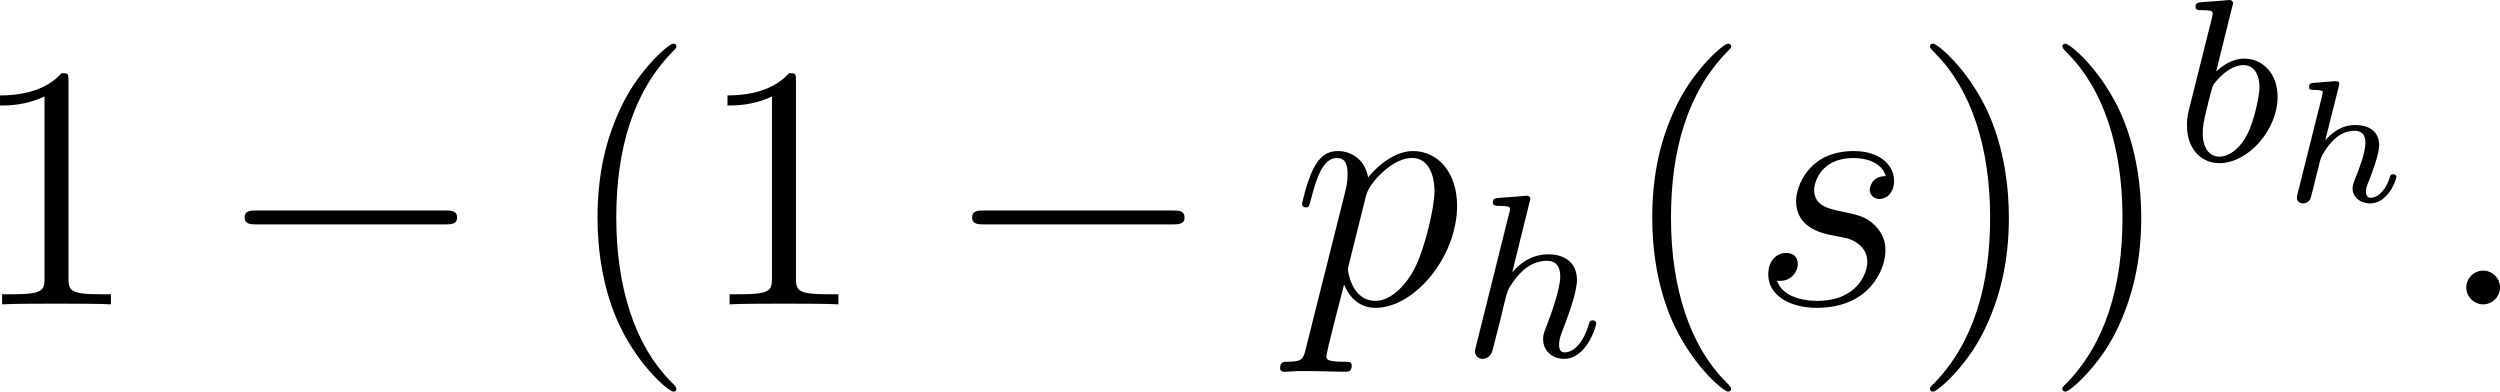
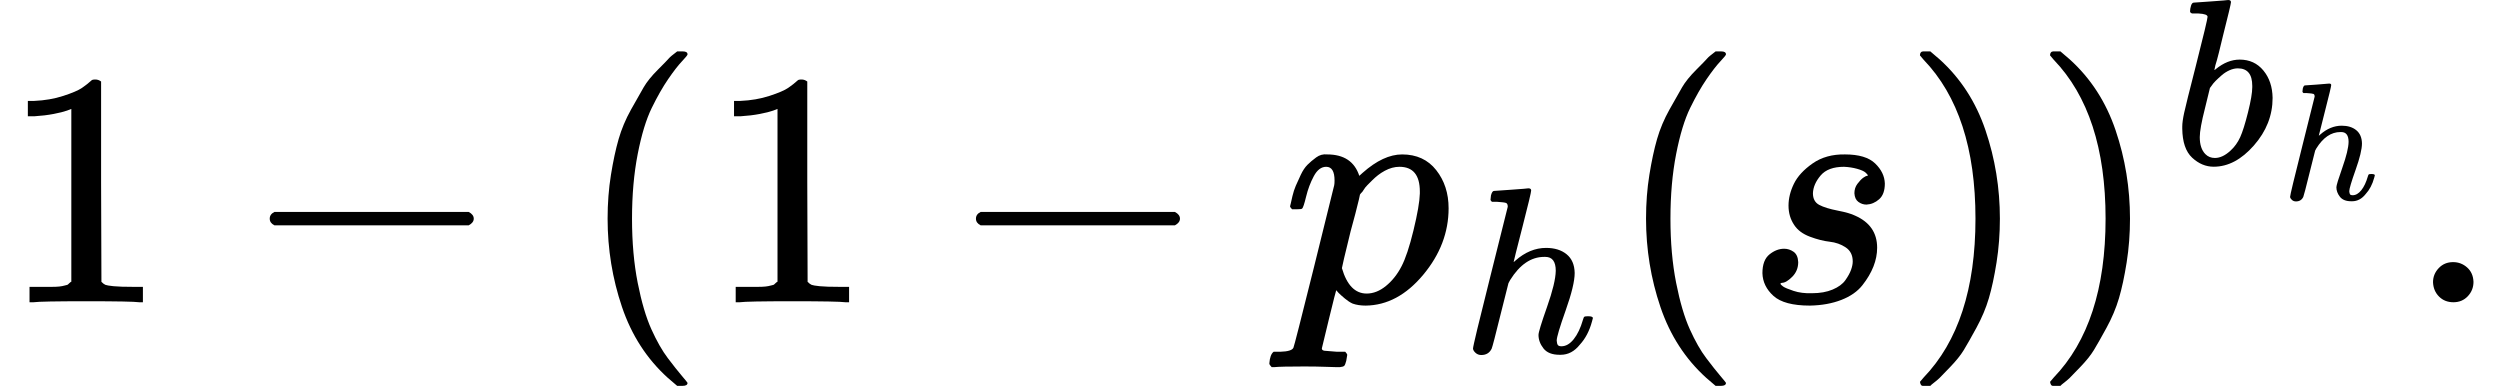
- <svg xmlns="http://www.w3.org/2000/svg" xmlns:xlink="http://www.w3.org/1999/xlink" version="1.1" width="97.151pt" height="15.219pt" viewBox="-.806 -.295 97.151 15.219">
-   <defs>
-     <path id="g1-104" d="M1.991-3.969C1.997-3.993 2.008-4.029 2.008-4.059C2.008-4.154 1.889-4.148 1.817-4.142L1.148-4.089C1.046-4.083 .968-4.077 .968-3.939C.968-3.844 1.046-3.844 1.136-3.844C1.315-3.844 1.357-3.832 1.435-3.802C1.435-3.73 1.435-3.718 1.411-3.622L.574-.281C.55-.185 .55-.155 .55-.143C.55 .006 .669 .06 .759 .06C.819 .06 .927 .036 1.004-.078C1.022-.12 1.076-.317 1.106-.442C1.136-.556 1.201-.831 1.237-.98C1.279-1.136 1.309-1.243 1.339-1.381C1.363-1.47 1.393-1.578 1.56-1.823C1.757-2.11 2.068-2.439 2.529-2.439C2.905-2.439 2.905-2.128 2.905-2.02C2.905-1.668 2.654-1.034 2.54-.759C2.505-.658 2.463-.562 2.463-.46C2.463-.155 2.738 .06 3.067 .06C3.67 .06 3.969-.729 3.969-.861C3.969-.873 3.963-.944 3.856-.944C3.772-.944 3.766-.915 3.73-.801C3.634-.49 3.389-.137 3.084-.137C2.971-.137 2.923-.227 2.923-.353C2.923-.472 2.965-.574 3.019-.699C3.108-.933 3.377-1.608 3.377-1.943C3.377-2.415 3.037-2.636 2.552-2.636C2.08-2.636 1.763-2.379 1.524-2.11L1.991-3.969Z" />
-     <path id="g3-58" d="M2.2-.574C2.2-.921 1.913-1.16 1.626-1.16C1.279-1.16 1.04-.873 1.04-.586C1.04-.239 1.327 0 1.614 0C1.961 0 2.2-.287 2.2-.574Z" />
-     <path id="g3-112" d="M.514 1.518C.43 1.877 .383 1.973-.108 1.973C-.251 1.973-.371 1.973-.371 2.2C-.371 2.224-.359 2.319-.227 2.319C-.072 2.319 .096 2.295 .251 2.295H.765C1.016 2.295 1.626 2.319 1.877 2.319C1.949 2.319 2.092 2.319 2.092 2.104C2.092 1.973 2.008 1.973 1.805 1.973C1.255 1.973 1.219 1.889 1.219 1.793C1.219 1.65 1.757-.406 1.829-.681C1.961-.347 2.283 .12 2.905 .12C4.256 .12 5.715-1.638 5.715-3.395C5.715-4.495 5.093-5.272 4.196-5.272C3.431-5.272 2.786-4.531 2.654-4.364C2.558-4.961 2.092-5.272 1.614-5.272C1.267-5.272 .992-5.105 .765-4.651C.55-4.22 .383-3.491 .383-3.443S.43-3.335 .514-3.335C.61-3.335 .622-3.347 .693-3.622C.873-4.328 1.1-5.033 1.578-5.033C1.853-5.033 1.949-4.842 1.949-4.483C1.949-4.196 1.913-4.077 1.865-3.862L.514 1.518ZM2.582-3.73C2.666-4.065 3.001-4.411 3.192-4.579C3.324-4.698 3.718-5.033 4.172-5.033C4.698-5.033 4.937-4.507 4.937-3.885C4.937-3.312 4.603-1.961 4.304-1.339C4.005-.693 3.455-.12 2.905-.12C2.092-.12 1.961-1.148 1.961-1.196C1.961-1.231 1.985-1.327 1.997-1.387L2.582-3.73Z" />
-     <path id="g3-115" d="M2.726-2.391C2.929-2.355 3.252-2.283 3.324-2.271C3.479-2.224 4.017-2.032 4.017-1.459C4.017-1.088 3.682-.12 2.295-.12C2.044-.12 1.148-.155 .909-.813C1.387-.753 1.626-1.124 1.626-1.387C1.626-1.638 1.459-1.769 1.219-1.769C.956-1.769 .61-1.566 .61-1.028C.61-.323 1.327 .12 2.283 .12C4.101 .12 4.639-1.219 4.639-1.841C4.639-2.02 4.639-2.355 4.256-2.738C3.957-3.025 3.67-3.084 3.025-3.216C2.702-3.288 2.188-3.395 2.188-3.933C2.188-4.172 2.403-5.033 3.539-5.033C4.041-5.033 4.531-4.842 4.651-4.411C4.125-4.411 4.101-3.957 4.101-3.945C4.101-3.694 4.328-3.622 4.435-3.622C4.603-3.622 4.937-3.754 4.937-4.256S4.483-5.272 3.551-5.272C1.985-5.272 1.566-4.041 1.566-3.551C1.566-2.642 2.451-2.451 2.726-2.391Z" />
-     <path id="g4-40" d="M3.885 2.905C3.885 2.869 3.885 2.845 3.682 2.642C2.487 1.435 1.817-.538 1.817-2.977C1.817-5.296 2.379-7.293 3.766-8.703C3.885-8.811 3.885-8.835 3.885-8.871C3.885-8.942 3.826-8.966 3.778-8.966C3.622-8.966 2.642-8.106 2.056-6.934C1.447-5.727 1.172-4.447 1.172-2.977C1.172-1.913 1.339-.49 1.961 .789C2.666 2.224 3.646 3.001 3.778 3.001C3.826 3.001 3.885 2.977 3.885 2.905Z" />
-     <path id="g4-41" d="M3.371-2.977C3.371-3.885 3.252-5.368 2.582-6.755C1.877-8.189 .897-8.966 .765-8.966C.717-8.966 .658-8.942 .658-8.871C.658-8.835 .658-8.811 .861-8.608C2.056-7.4 2.726-5.428 2.726-2.989C2.726-.669 2.164 1.327 .777 2.738C.658 2.845 .658 2.869 .658 2.905C.658 2.977 .717 3.001 .765 3.001C.921 3.001 1.901 2.14 2.487 .968C3.096-.251 3.371-1.542 3.371-2.977Z" />
-     <path id="g4-49" d="M3.443-7.663C3.443-7.938 3.443-7.95 3.204-7.95C2.917-7.627 2.319-7.185 1.088-7.185V-6.838C1.363-6.838 1.961-6.838 2.618-7.149V-.921C2.618-.49 2.582-.347 1.53-.347H1.16V0C1.482-.024 2.642-.024 3.037-.024S4.579-.024 4.902 0V-.347H4.531C3.479-.347 3.443-.49 3.443-.921V-7.663Z" />
-     <path id="g2-98" d="M1.945-5.292C1.953-5.308 1.977-5.412 1.977-5.42C1.977-5.46 1.945-5.531 1.849-5.531C1.817-5.531 1.57-5.507 1.387-5.491L.94-5.46C.765-5.444 .685-5.436 .685-5.292C.685-5.181 .797-5.181 .893-5.181C1.275-5.181 1.275-5.133 1.275-5.061C1.275-5.013 1.196-4.694 1.148-4.511L.454-1.737C.391-1.467 .391-1.347 .391-1.211C.391-.391 .893 .08 1.506 .08C2.487 .08 3.507-1.052 3.507-2.208C3.507-2.997 2.997-3.515 2.359-3.515C1.913-3.515 1.57-3.228 1.395-3.076L1.945-5.292ZM1.506-.143C1.219-.143 .933-.367 .933-.948C.933-1.164 .964-1.363 1.06-1.745C1.116-1.977 1.172-2.2 1.235-2.431C1.275-2.574 1.275-2.59 1.371-2.71C1.642-3.045 2-3.292 2.335-3.292C2.734-3.292 2.885-2.901 2.885-2.542C2.885-2.248 2.71-1.395 2.471-.925C2.264-.494 1.881-.143 1.506-.143Z" />
-     <path id="g2-104" d="M2.327-5.292C2.335-5.308 2.359-5.412 2.359-5.42C2.359-5.46 2.327-5.531 2.232-5.531C2.2-5.531 1.953-5.507 1.769-5.491L1.323-5.46C1.148-5.444 1.068-5.436 1.068-5.292C1.068-5.181 1.18-5.181 1.275-5.181C1.658-5.181 1.658-5.133 1.658-5.061C1.658-5.037 1.658-5.021 1.618-4.878L.486-.343C.454-.223 .454-.175 .454-.167C.454-.032 .566 .08 .717 .08C.845 .08 .956 0 1.02-.104C1.044-.151 1.108-.406 1.148-.566L1.331-1.275C1.355-1.395 1.435-1.698 1.459-1.817C1.578-2.279 1.578-2.295 1.753-2.55C2.024-2.941 2.399-3.292 2.933-3.292C3.22-3.292 3.387-3.124 3.387-2.75C3.387-2.311 3.053-1.403 2.901-1.012C2.798-.749 2.798-.701 2.798-.598C2.798-.143 3.172 .08 3.515 .08C4.296 .08 4.623-1.036 4.623-1.14C4.623-1.219 4.559-1.243 4.503-1.243C4.407-1.243 4.392-1.188 4.368-1.108C4.176-.454 3.842-.143 3.539-.143C3.411-.143 3.347-.223 3.347-.406S3.411-.765 3.491-.964C3.61-1.267 3.961-2.184 3.961-2.63C3.961-3.228 3.547-3.515 2.973-3.515C2.527-3.515 2.104-3.324 1.737-2.901L2.327-5.292Z" />
-     <path id="g0-0" d="M7.878-2.75C8.082-2.75 8.297-2.75 8.297-2.989S8.082-3.228 7.878-3.228H1.411C1.207-3.228 .992-3.228 .992-2.989S1.207-2.75 1.411-2.75H7.878Z" />
-   </defs>
-   <g id="page1" transform="matrix(1.13 0 0 1.13 -215.6826 -79.09243)">
-     <use x="189.069" y="80.199" xlink:href="#g4-49" />
-     <use x="197.578" y="80.199" xlink:href="#g0-0" />
-     <use x="209.533" y="80.199" xlink:href="#g4-40" />
-     <use x="214.086" y="80.199" xlink:href="#g4-49" />
-     <use x="222.595" y="80.199" xlink:href="#g0-0" />
-     <use x="234.55" y="80.199" xlink:href="#g3-112" />
-     <use x="240.426" y="81.993" xlink:href="#g2-104" />
-     <use x="245.804" y="80.199" xlink:href="#g4-40" />
-     <use x="250.356" y="80.199" xlink:href="#g3-115" />
-     <use x="255.87" y="80.199" xlink:href="#g4-41" />
-     <use x="260.422" y="80.199" xlink:href="#g4-41" />
-     <use x="264.975" y="75.263" xlink:href="#g2-98" />
-     <use x="268.597" y="76.669" xlink:href="#g1-104" />
-     <use x="273.931" y="80.199" xlink:href="#g3-58" />
+ <svg xmlns="http://www.w3.org/2000/svg" style="vertical-align: -0.566ex;" width="16.91ex" height="2.61ex" role="img" focusable="false" viewBox="0 -903.7 7474.2 1153.7">
+   <g stroke="currentColor" fill="currentColor" stroke-width="0" transform="scale(1,-1)">
+     <g data-mml-node="math">
+       <g data-mml-node="mn">
+         <path data-c="31" d="M213 578L200 573Q186 568 160 563T102 556H83V602H102Q149 604 189 617T245 641T273 663Q275 666 285 666Q294 666 302 660V361L303 61Q310 54 315 52T339 48T401 46H427V0H416Q395 3 257 3Q121 3 100 0H88V46H114Q136 46 152 46T177 47T193 50T201 52T207 57T213 61V578Z" />
+       </g>
+       <g data-mml-node="mo" transform="translate(722.2,0)">
+         <path data-c="2212" d="M84 237T84 250T98 270H679Q694 262 694 250T679 230H98Q84 237 84 250Z" />
+       </g>
+       <g data-mml-node="mo" transform="translate(1722.4,0)">
+         <path data-c="28" d="M94 250Q94 319 104 381T127 488T164 576T202 643T244 695T277 729T302 750H315H319Q333 750 333 741Q333 738 316 720T275 667T226 581T184 443T167 250T184 58T225 -81T274 -167T316 -220T333 -241Q333 -250 318 -250H315H302L274 -226Q180 -141 137 -14T94 250Z" />
+       </g>
+       <g data-mml-node="mn" transform="translate(2111.4,0)">
+         <path data-c="31" d="M213 578L200 573Q186 568 160 563T102 556H83V602H102Q149 604 189 617T245 641T273 663Q275 666 285 666Q294 666 302 660V361L303 61Q310 54 315 52T339 48T401 46H427V0H416Q395 3 257 3Q121 3 100 0H88V46H114Q136 46 152 46T177 47T193 50T201 52T207 57T213 61V578Z" />
+       </g>
+       <g data-mml-node="mo" transform="translate(2833.7,0)">
+         <path data-c="2212" d="M84 237T84 250T98 270H679Q694 262 694 250T679 230H98Q84 237 84 250Z" />
+       </g>
+       <g data-mml-node="msub" transform="translate(3833.9,0)">
+         <g data-mml-node="mi">
+           <path data-c="1D45D" d="M23 287Q24 290 25 295T30 317T40 348T55 381T75 411T101 433T134 442Q209 442 230 378L240 387Q302 442 358 442Q423 442 460 395T497 281Q497 173 421 82T249 -10Q227 -10 210 -4Q199 1 187 11T168 28L161 36Q160 35 139 -51T118 -138Q118 -144 126 -145T163 -148H188Q194 -155 194 -157T191 -175Q188 -187 185 -190T172 -194Q170 -194 161 -194T127 -193T65 -192Q-5 -192 -24 -194H-32Q-39 -187 -39 -183Q-37 -156 -26 -148H-6Q28 -147 33 -136Q36 -130 94 103T155 350Q156 355 156 364Q156 405 131 405Q109 405 94 377T71 316T59 280Q57 278 43 278H29Q23 284 23 287ZM178 102Q200 26 252 26Q282 26 310 49T356 107Q374 141 392 215T411 325V331Q411 405 350 405Q339 405 328 402T306 393T286 380T269 365T254 350T243 336T235 326L232 322Q232 321 229 308T218 264T204 212Q178 106 178 102Z" />
+         </g>
+         <g data-mml-node="mi" transform="translate(536,-150) scale(0.707)">
+           <path data-c="210E" d="M137 683Q138 683 209 688T282 694Q294 694 294 685Q294 674 258 534Q220 386 220 383Q220 381 227 388Q288 442 357 442Q411 442 444 415T478 336Q478 285 440 178T402 50Q403 36 407 31T422 26Q450 26 474 56T513 138Q516 149 519 151T535 153Q555 153 555 145Q555 144 551 130Q535 71 500 33Q466 -10 419 -10H414Q367 -10 346 17T325 74Q325 90 361 192T398 345Q398 404 354 404H349Q266 404 205 306L198 293L164 158Q132 28 127 16Q114 -11 83 -11Q69 -11 59 -2T48 16Q48 30 121 320L195 616Q195 629 188 632T149 637H128Q122 643 122 645T124 664Q129 683 137 683Z" />
+         </g>
+       </g>
+       <g data-mml-node="mo" transform="translate(4827.2,0)">
+         <path data-c="28" d="M94 250Q94 319 104 381T127 488T164 576T202 643T244 695T277 729T302 750H315H319Q333 750 333 741Q333 738 316 720T275 667T226 581T184 443T167 250T184 58T225 -81T274 -167T316 -220T333 -241Q333 -250 318 -250H315H302L274 -226Q180 -141 137 -14T94 250Z" />
+       </g>
+       <g data-mml-node="mi" transform="translate(5216.2,0)">
+         <path data-c="1D460" d="M131 289Q131 321 147 354T203 415T300 442Q362 442 390 415T419 355Q419 323 402 308T364 292Q351 292 340 300T328 326Q328 342 337 354T354 372T367 378Q368 378 368 379Q368 382 361 388T336 399T297 405Q249 405 227 379T204 326Q204 301 223 291T278 274T330 259Q396 230 396 163Q396 135 385 107T352 51T289 7T195 -10Q118 -10 86 19T53 87Q53 126 74 143T118 160Q133 160 146 151T160 120Q160 94 142 76T111 58Q109 57 108 57T107 55Q108 52 115 47T146 34T201 27Q237 27 263 38T301 66T318 97T323 122Q323 150 302 164T254 181T195 196T148 231Q131 256 131 289Z" />
+       </g>
+       <g data-mml-node="mo" transform="translate(5685.2,0)">
+         <path data-c="29" d="M60 749L64 750Q69 750 74 750H86L114 726Q208 641 251 514T294 250Q294 182 284 119T261 12T224 -76T186 -143T145 -194T113 -227T90 -246Q87 -249 86 -250H74Q66 -250 63 -250T58 -247T55 -238Q56 -237 66 -225Q221 -64 221 250T66 725Q56 737 55 738Q55 746 60 749Z" />
+       </g>
+       <g data-mml-node="msup" transform="translate(6074.2,0)">
+         <g data-mml-node="mo">
+           <path data-c="29" d="M60 749L64 750Q69 750 74 750H86L114 726Q208 641 251 514T294 250Q294 182 284 119T261 12T224 -76T186 -143T145 -194T113 -227T90 -246Q87 -249 86 -250H74Q66 -250 63 -250T58 -247T55 -238Q56 -237 66 -225Q221 -64 221 250T66 725Q56 737 55 738Q55 746 60 749Z" />
+         </g>
+         <g data-mml-node="TeXAtom" transform="translate(422,413) scale(0.707)" data-mjx-texclass="ORD">
+           <g data-mml-node="msub">
+             <g data-mml-node="mi">
+               <path data-c="1D44F" d="M73 647Q73 657 77 670T89 683Q90 683 161 688T234 694Q246 694 246 685T212 542Q204 508 195 472T180 418L176 399Q176 396 182 402Q231 442 283 442Q345 442 383 396T422 280Q422 169 343 79T173 -11Q123 -11 82 27T40 150V159Q40 180 48 217T97 414Q147 611 147 623T109 637Q104 637 101 637H96Q86 637 83 637T76 640T73 647ZM336 325V331Q336 405 275 405Q258 405 240 397T207 376T181 352T163 330L157 322L136 236Q114 150 114 114Q114 66 138 42Q154 26 178 26Q211 26 245 58Q270 81 285 114T318 219Q336 291 336 325Z" />
+             </g>
+             <g data-mml-node="mi" transform="translate(462,-150) scale(0.707)">
+               <path data-c="210E" d="M137 683Q138 683 209 688T282 694Q294 694 294 685Q294 674 258 534Q220 386 220 383Q220 381 227 388Q288 442 357 442Q411 442 444 415T478 336Q478 285 440 178T402 50Q403 36 407 31T422 26Q450 26 474 56T513 138Q516 149 519 151T535 153Q555 153 555 145Q555 144 551 130Q535 71 500 33Q466 -10 419 -10H414Q367 -10 346 17T325 74Q325 90 361 192T398 345Q398 404 354 404H349Q266 404 205 306L198 293L164 158Q132 28 127 16Q114 -11 83 -11Q69 -11 59 -2T48 16Q48 30 121 320L195 616Q195 629 188 632T149 637H128Q122 643 122 645T124 664Q129 683 137 683Z" />
+             </g>
+           </g>
+         </g>
+       </g>
+       <g data-mml-node="mo" transform="translate(7196.2,0)">
+         <path data-c="2E" d="M78 60Q78 84 95 102T138 120Q162 120 180 104T199 61Q199 36 182 18T139 0T96 17T78 60Z" />
+       </g>
+     </g>
  </g>
</svg>
